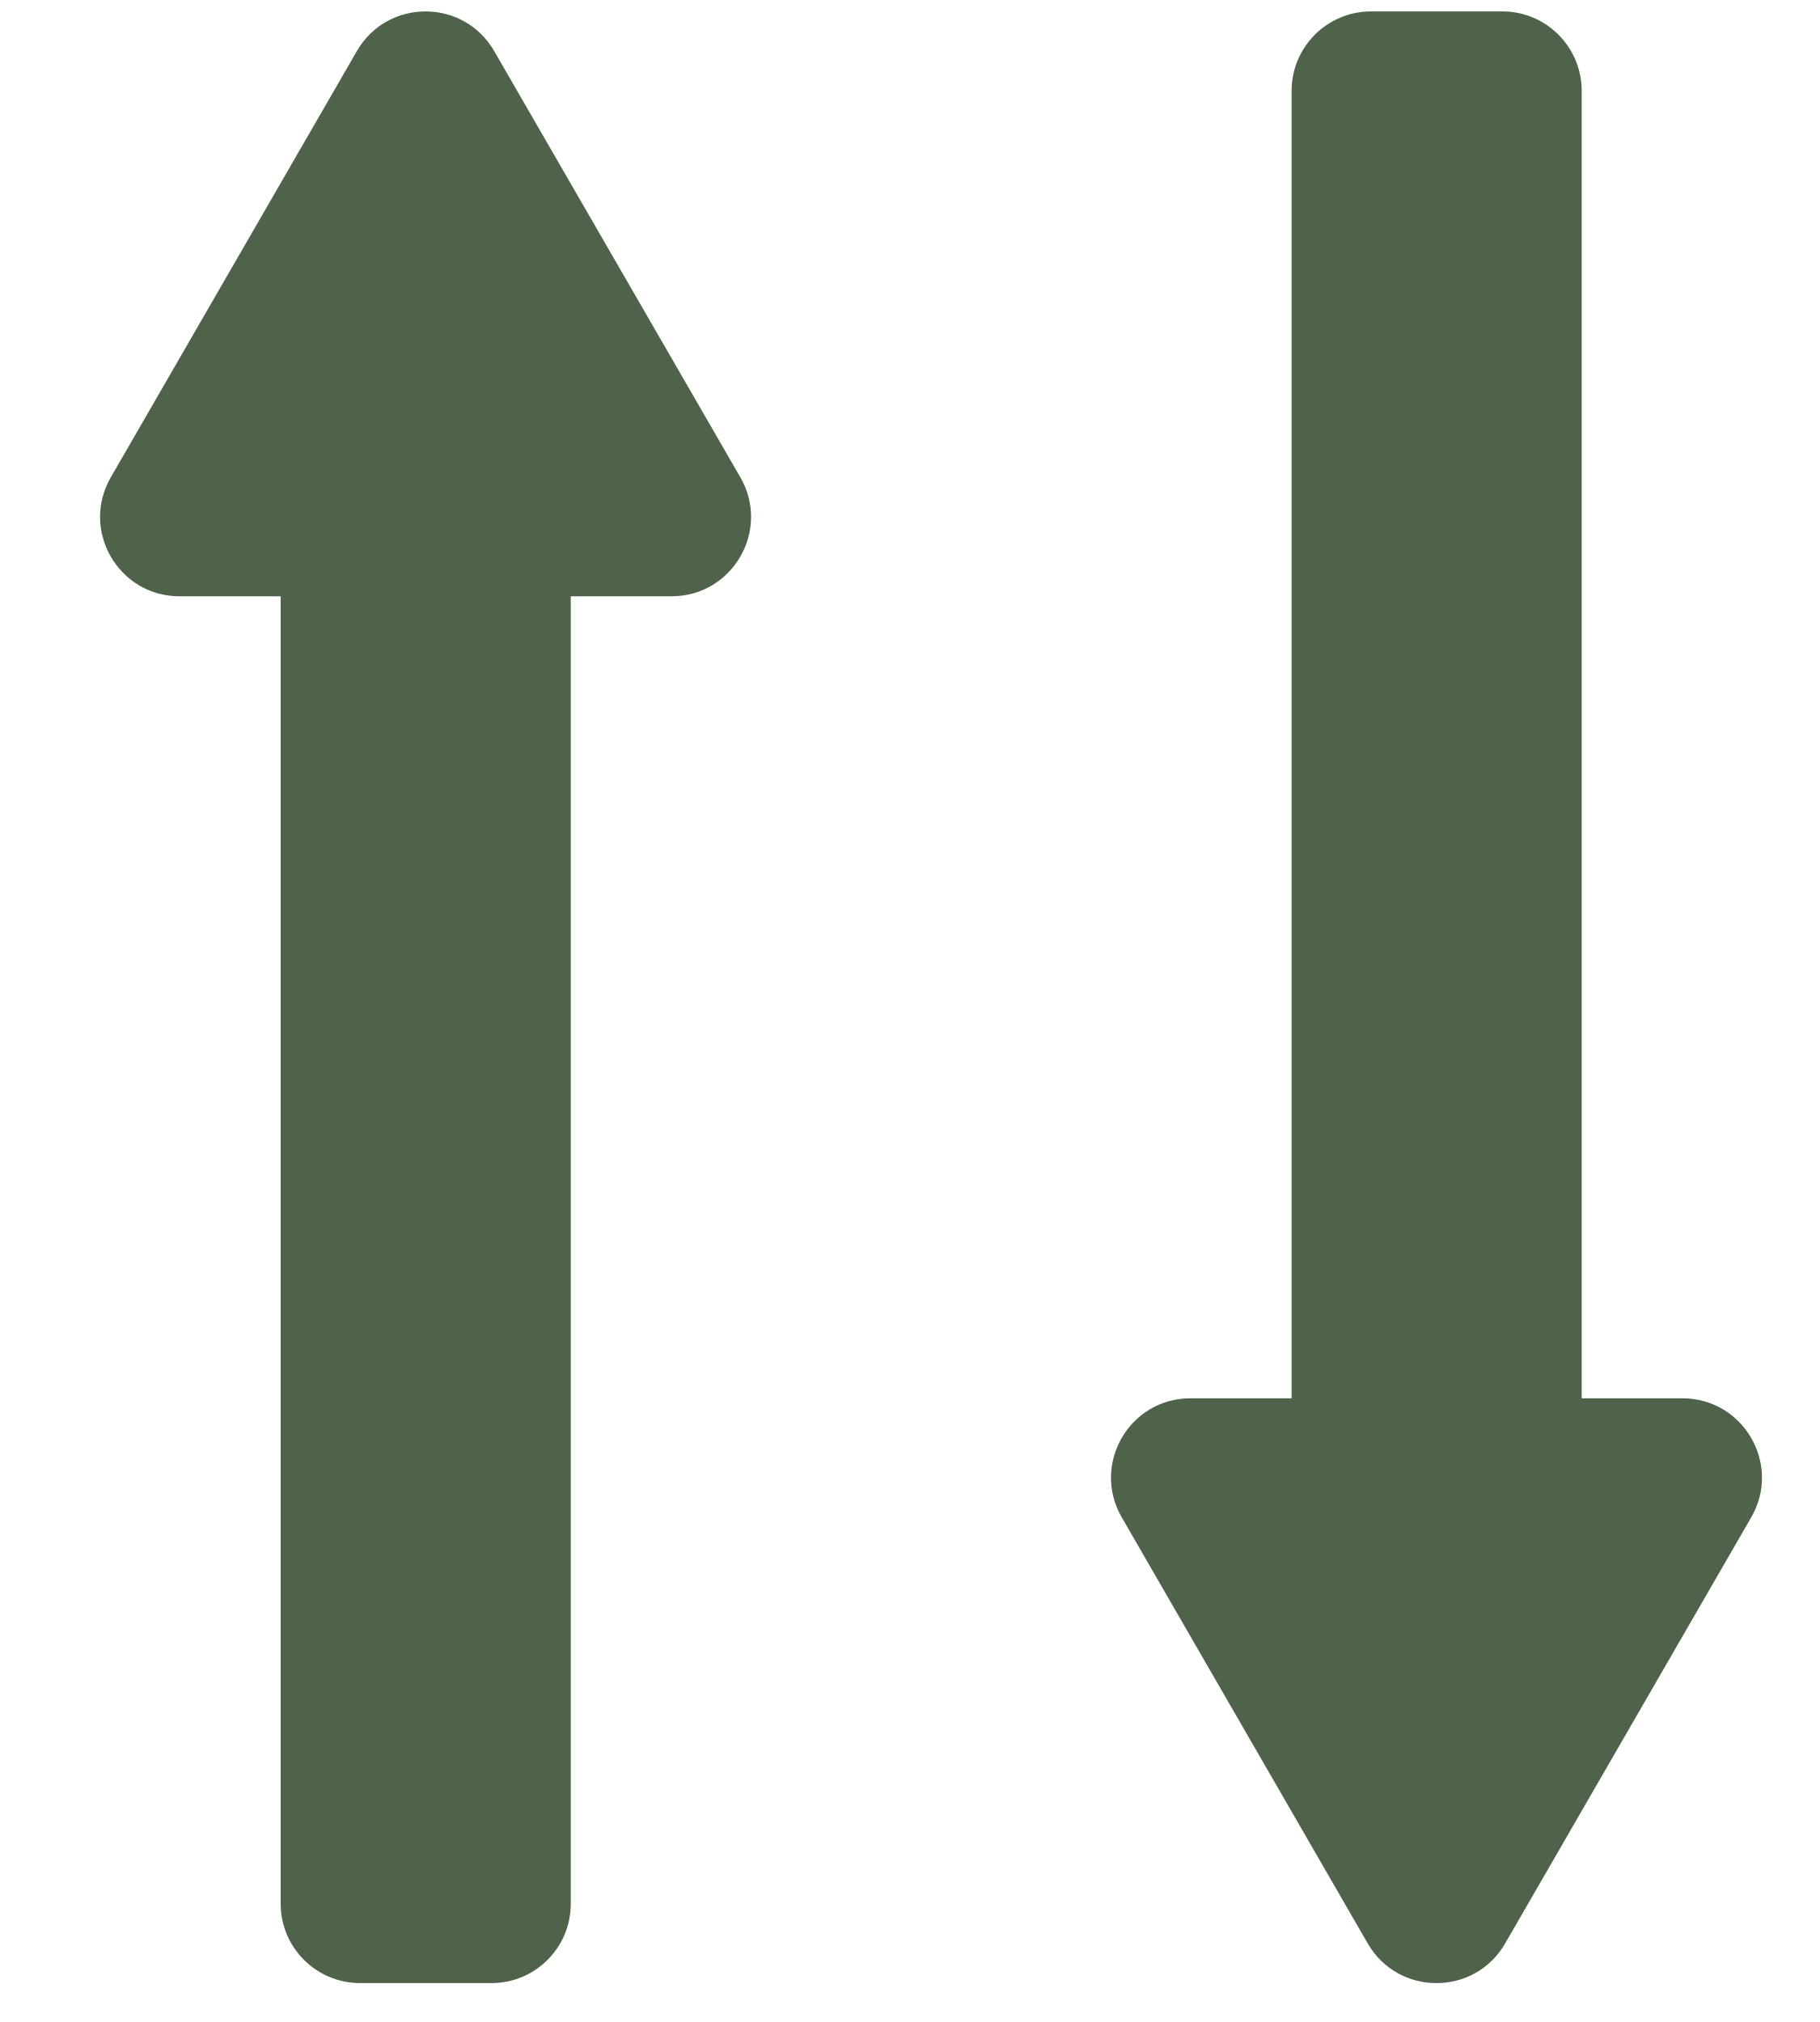
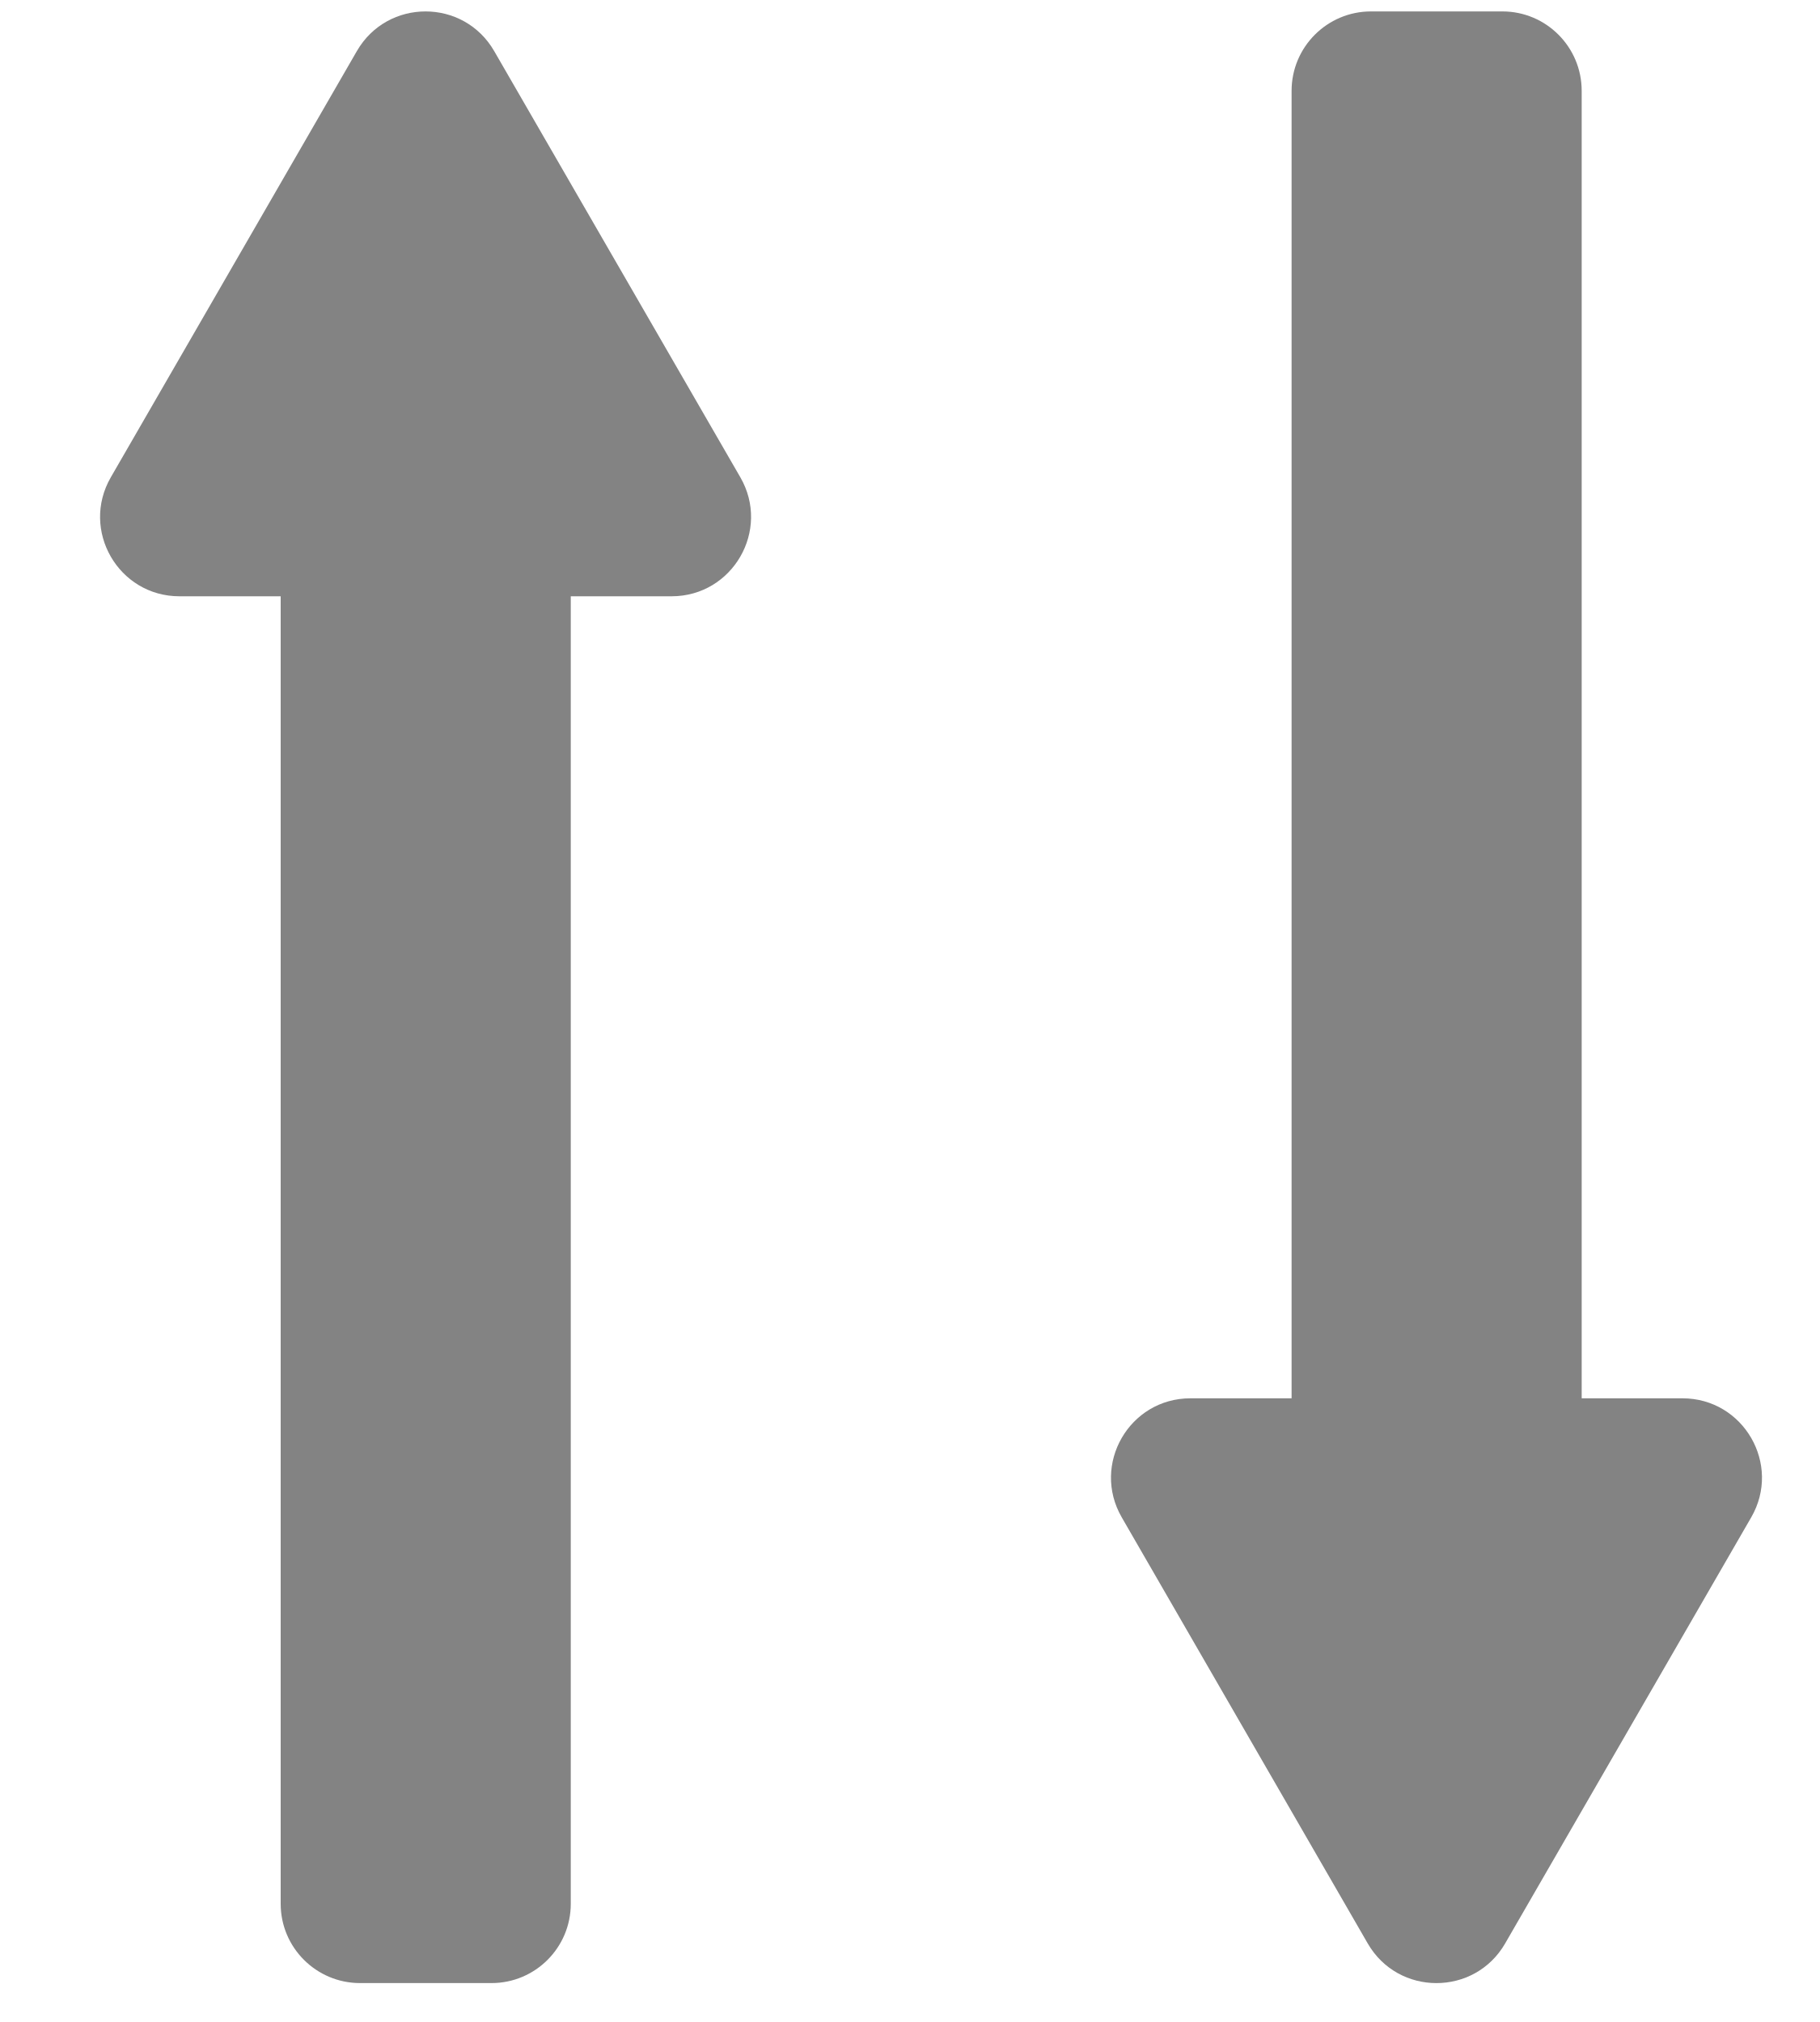
<svg xmlns="http://www.w3.org/2000/svg" width="18" height="20" viewBox="0 0 18 20" fill="none">
-   <path d="M2.776 4.493C2.776 4.059 3.128 3.708 3.561 3.708H4.861C5.294 3.708 5.645 4.059 5.645 4.493V18.831C5.645 19.264 5.294 19.615 4.861 19.615H3.561C3.128 19.615 2.776 19.264 2.776 18.831V4.493Z" fill="#4F624A" />
-   <path d="M3.529 0.506C3.831 -0.018 4.586 -0.018 4.888 0.506L7.322 4.721C7.624 5.244 7.246 5.898 6.642 5.898H1.775C1.171 5.898 0.794 5.244 1.096 4.721L3.529 0.506Z" fill="#4F624A" />
-   <path d="M12.774 15.236C12.774 15.669 13.126 16.02 13.559 16.02H14.859C15.292 16.02 15.643 15.669 15.643 15.236V0.898C15.643 0.465 15.292 0.113 14.859 0.113H13.559C13.126 0.113 12.774 0.465 12.774 0.898V15.236Z" fill="#4F624A" />
-   <path d="M13.527 19.223C13.829 19.746 14.584 19.746 14.886 19.223L17.32 15.008C17.622 14.485 17.244 13.831 16.64 13.831H11.773C11.169 13.831 10.792 14.485 11.094 15.008L13.527 19.223Z" fill="#4F624A" />
+   <path d="M2.776 4.493C2.776 4.059 3.128 3.708 3.561 3.708H4.861C5.294 3.708 5.645 4.059 5.645 4.493V18.831C5.645 19.264 5.294 19.615 4.861 19.615H3.561C3.128 19.615 2.776 19.264 2.776 18.831V4.493Z" fill="#838383" />
+   <path d="M3.529 0.506C3.831 -0.018 4.586 -0.018 4.888 0.506L7.322 4.721C7.624 5.244 7.246 5.898 6.642 5.898H1.775C1.171 5.898 0.794 5.244 1.096 4.721L3.529 0.506Z" fill="#838383" />
+   <path d="M12.774 15.236C12.774 15.669 13.126 16.02 13.559 16.02H14.859C15.292 16.02 15.643 15.669 15.643 15.236V0.898C15.643 0.465 15.292 0.113 14.859 0.113H13.559C13.126 0.113 12.774 0.465 12.774 0.898V15.236Z" fill="#838383" />
+   <path d="M13.527 19.223C13.829 19.746 14.584 19.746 14.886 19.223L17.32 15.008C17.622 14.485 17.244 13.831 16.64 13.831H11.773C11.169 13.831 10.792 14.485 11.094 15.008L13.527 19.223Z" fill="#838383" />
</svg>
